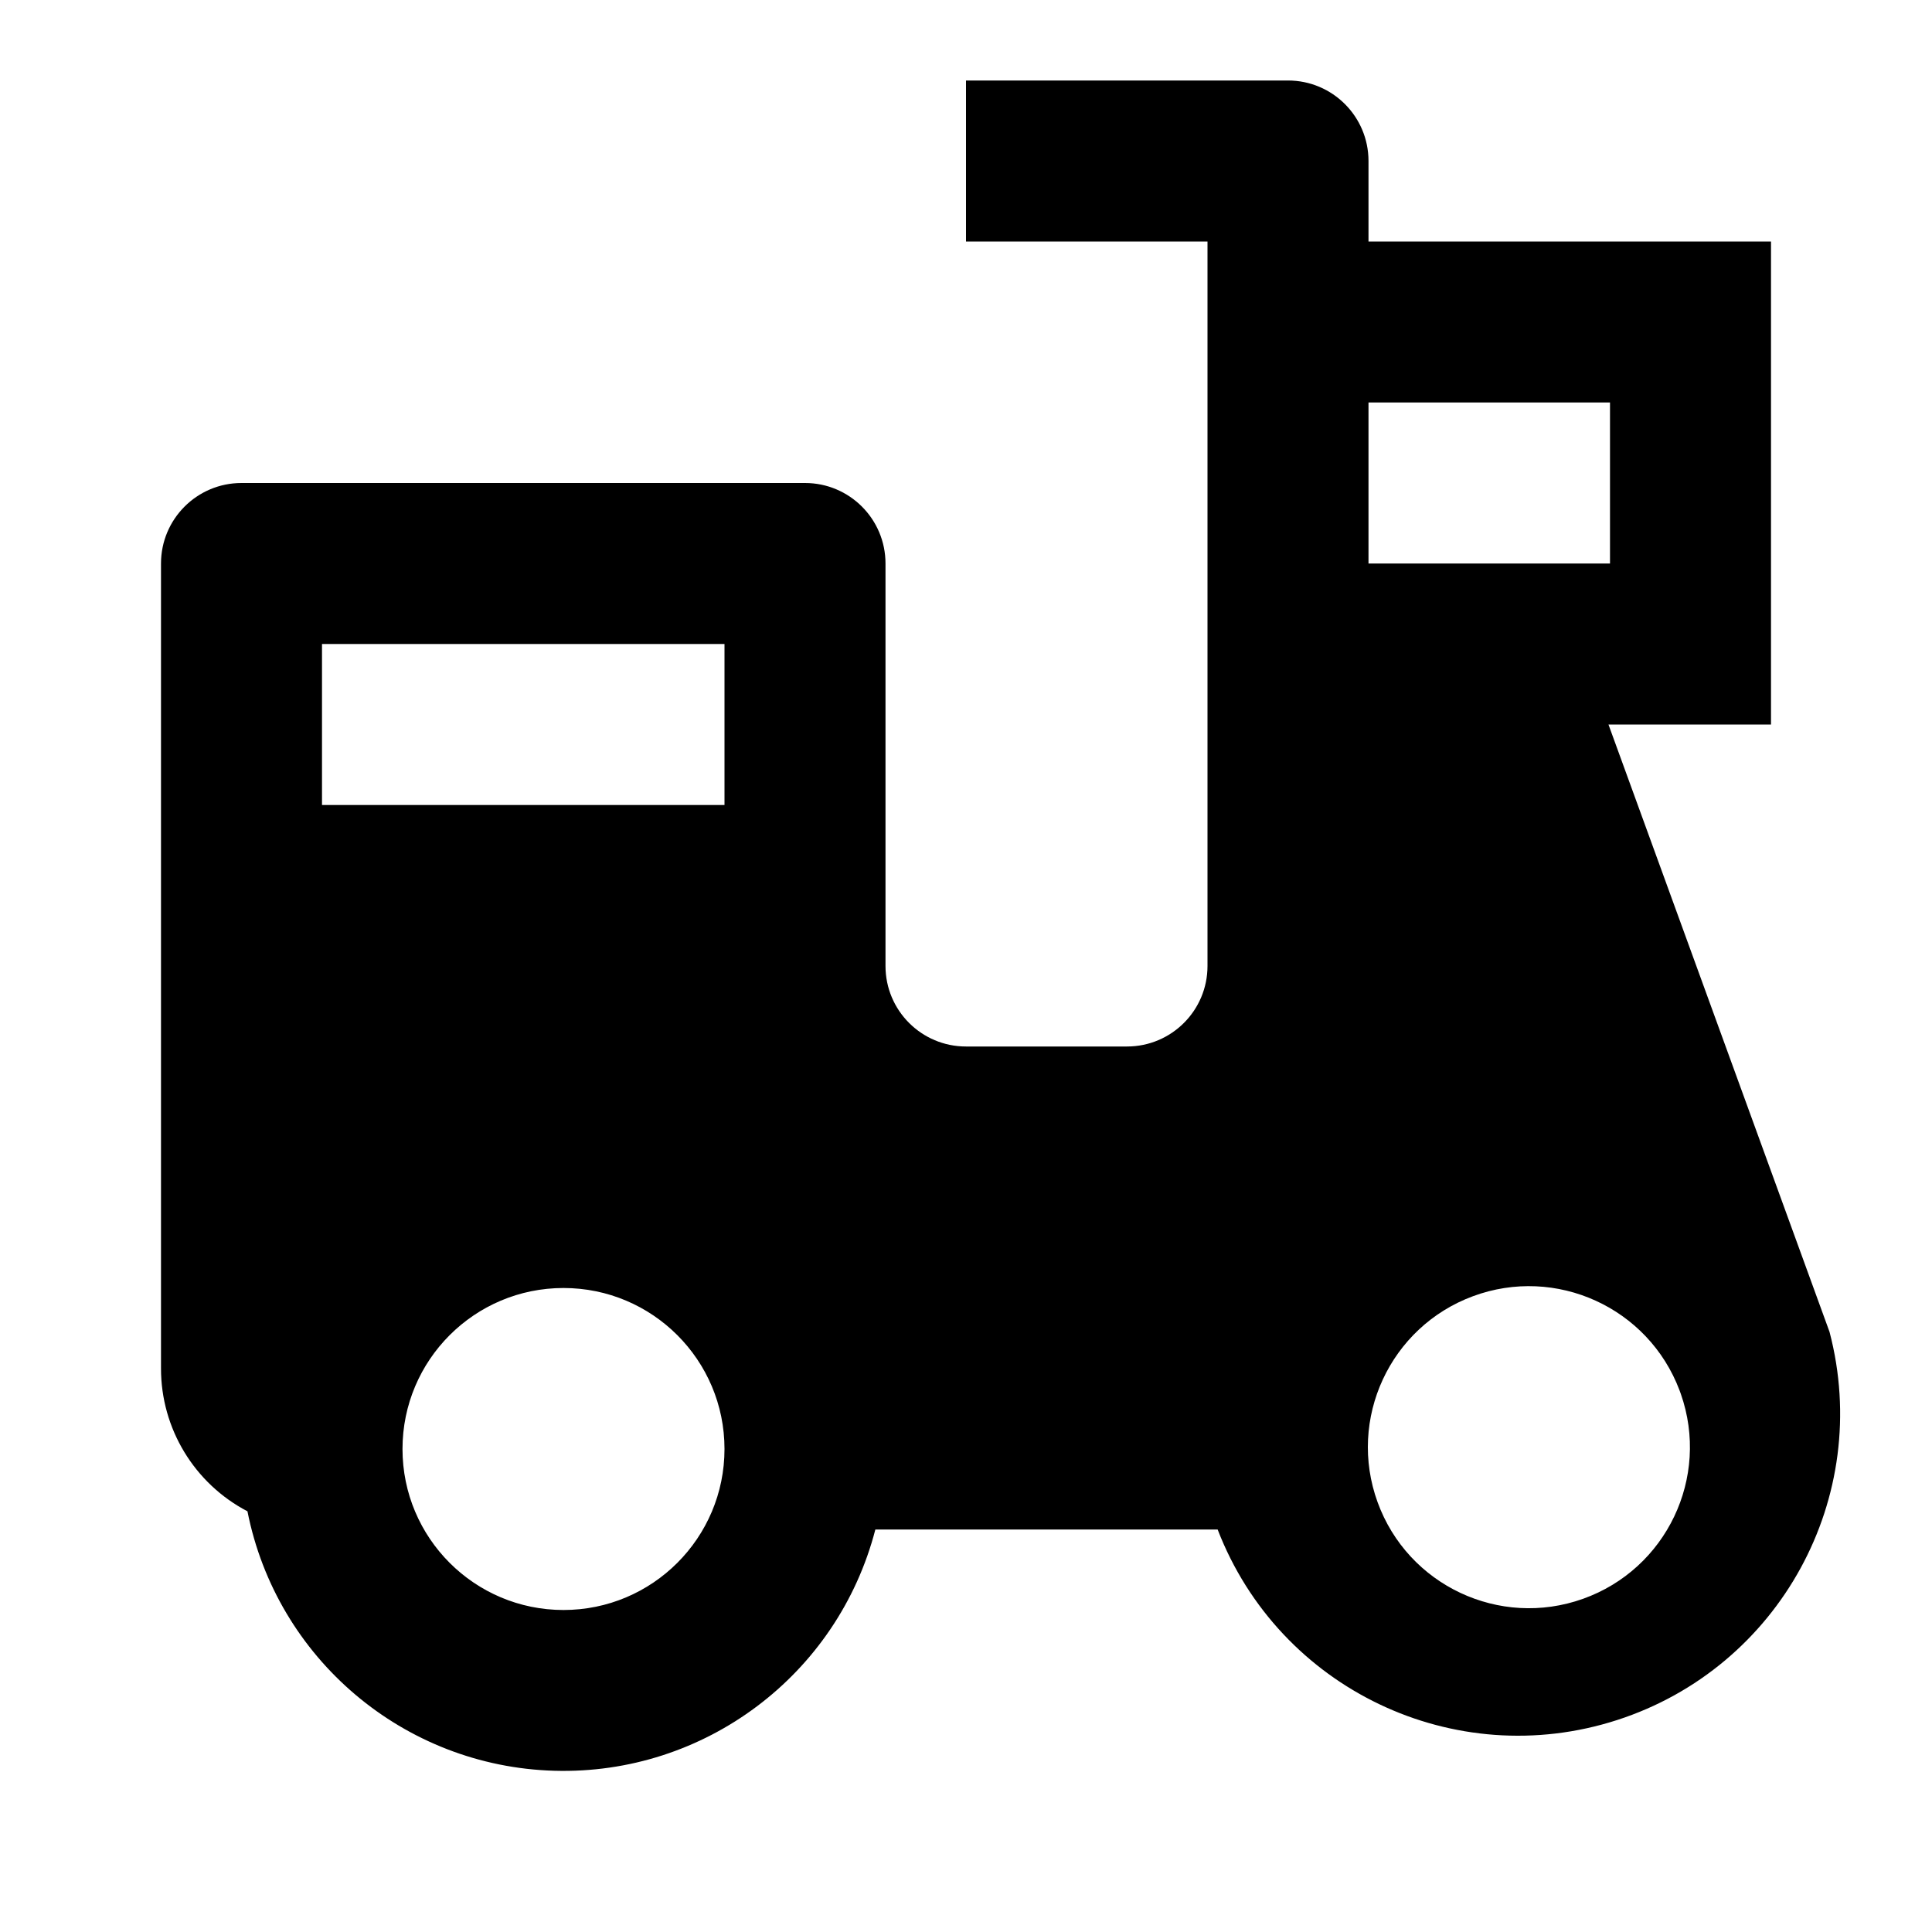
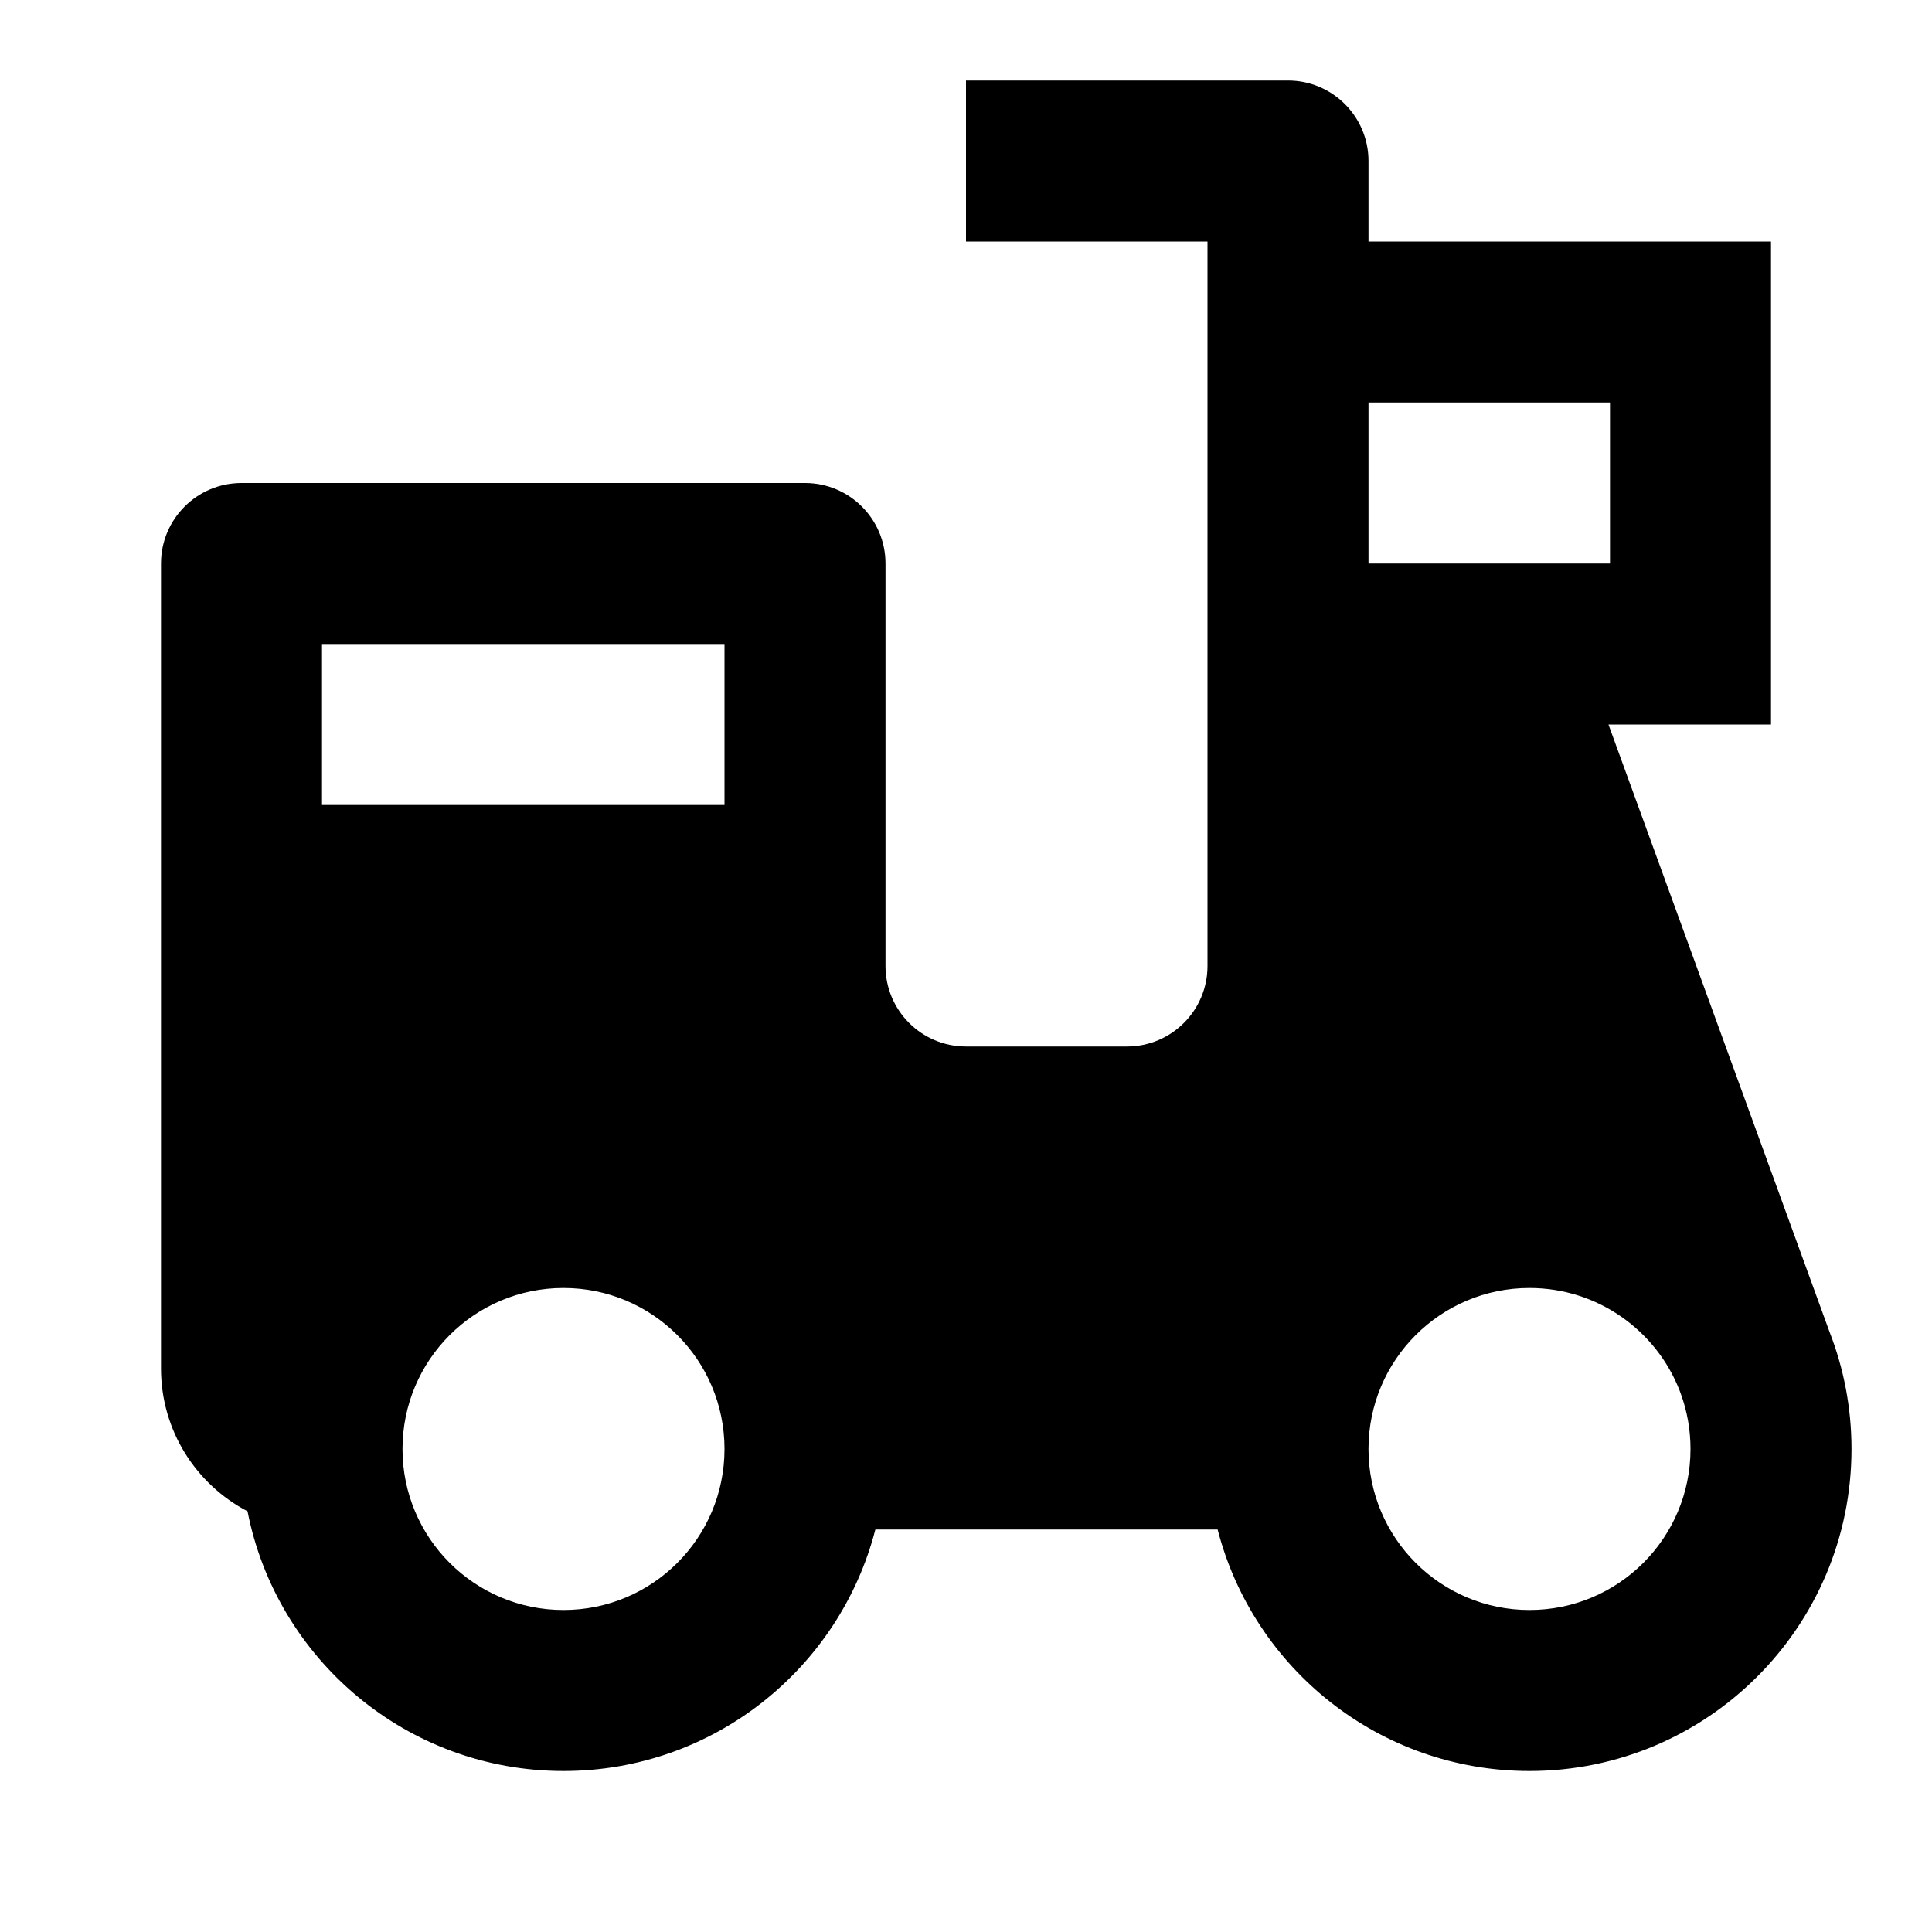
<svg xmlns="http://www.w3.org/2000/svg" viewBox="0 0 24 24">
  <g>
    <path fill="none" d="M0 0h24v24H0z" />
-     <path d="M19.981 9l2.746 7.545A4 4 0 0 1 15.126 19h-4.252a4.002 4.002 0 0 1-7.8-.226A2 2 0 0 1 2 17V7a1 1 0 0 1 1-1h7a1 1 0 0 1 1 1v5a1 1 0 0 0 1 1h2a1 1 0 0 0 1-1V3h-3V1h4a1 1 0 0 1 1 1v1h5v6h-2.019zm.883 8.272a2 2 0 1 0 .016.044l-.016-.044zM4 10h5V8H4v2zm13-3h3V5h-3v2zM7 20a2 2 0 1 0 0-4 2 2 0 0 0 0 4z" />
+     <path fill-rule="nonzero" d="M16,1 C16.552,1 17,1.448 17,2 L17,3 L22,3 L22,9 L19.981,9 L22.727,16.545 C22.903,16.996 23,17.487 23,18 C23,20.209 21.209,22 19,22 C17.136,22 15.57,20.725 15.126,19 L10.874,19 C10.43,20.725 8.864,22 7,22 C5.056,22 3.435,20.613 3.075,18.774 C2.436,18.44 2,17.771 2,17 L2,7 C2,6.448 2.448,6 3,6 L10,6 C10.552,6 11,6.448 11,7 L11,12 C11,12.552 11.448,13 12,13 L14,13 C14.552,13 15,12.552 15,12 L15,3 L12,3 L12,1 L16,1 Z M19,16 C17.895,16 17,16.895 17,18 C17,19.105 17.895,20 19,20 C20.105,20 21,19.105 21,18 C21,17.76 20.958,17.529 20.88,17.316 L20.864,17.272 C20.573,16.528 19.848,16 19,16 Z M7,16 C5.895,16 5,16.895 5,18 C5,19.105 5.895,20 7,20 C8.105,20 9,19.105 9,18 C9,16.895 8.105,16 7,16 Z M9,8 L4,8 L4,10 L9,10 L9,8 Z M20,5 L17,5 L17,7 L20,7 L20,5 Z" />
  </g>
</svg>
